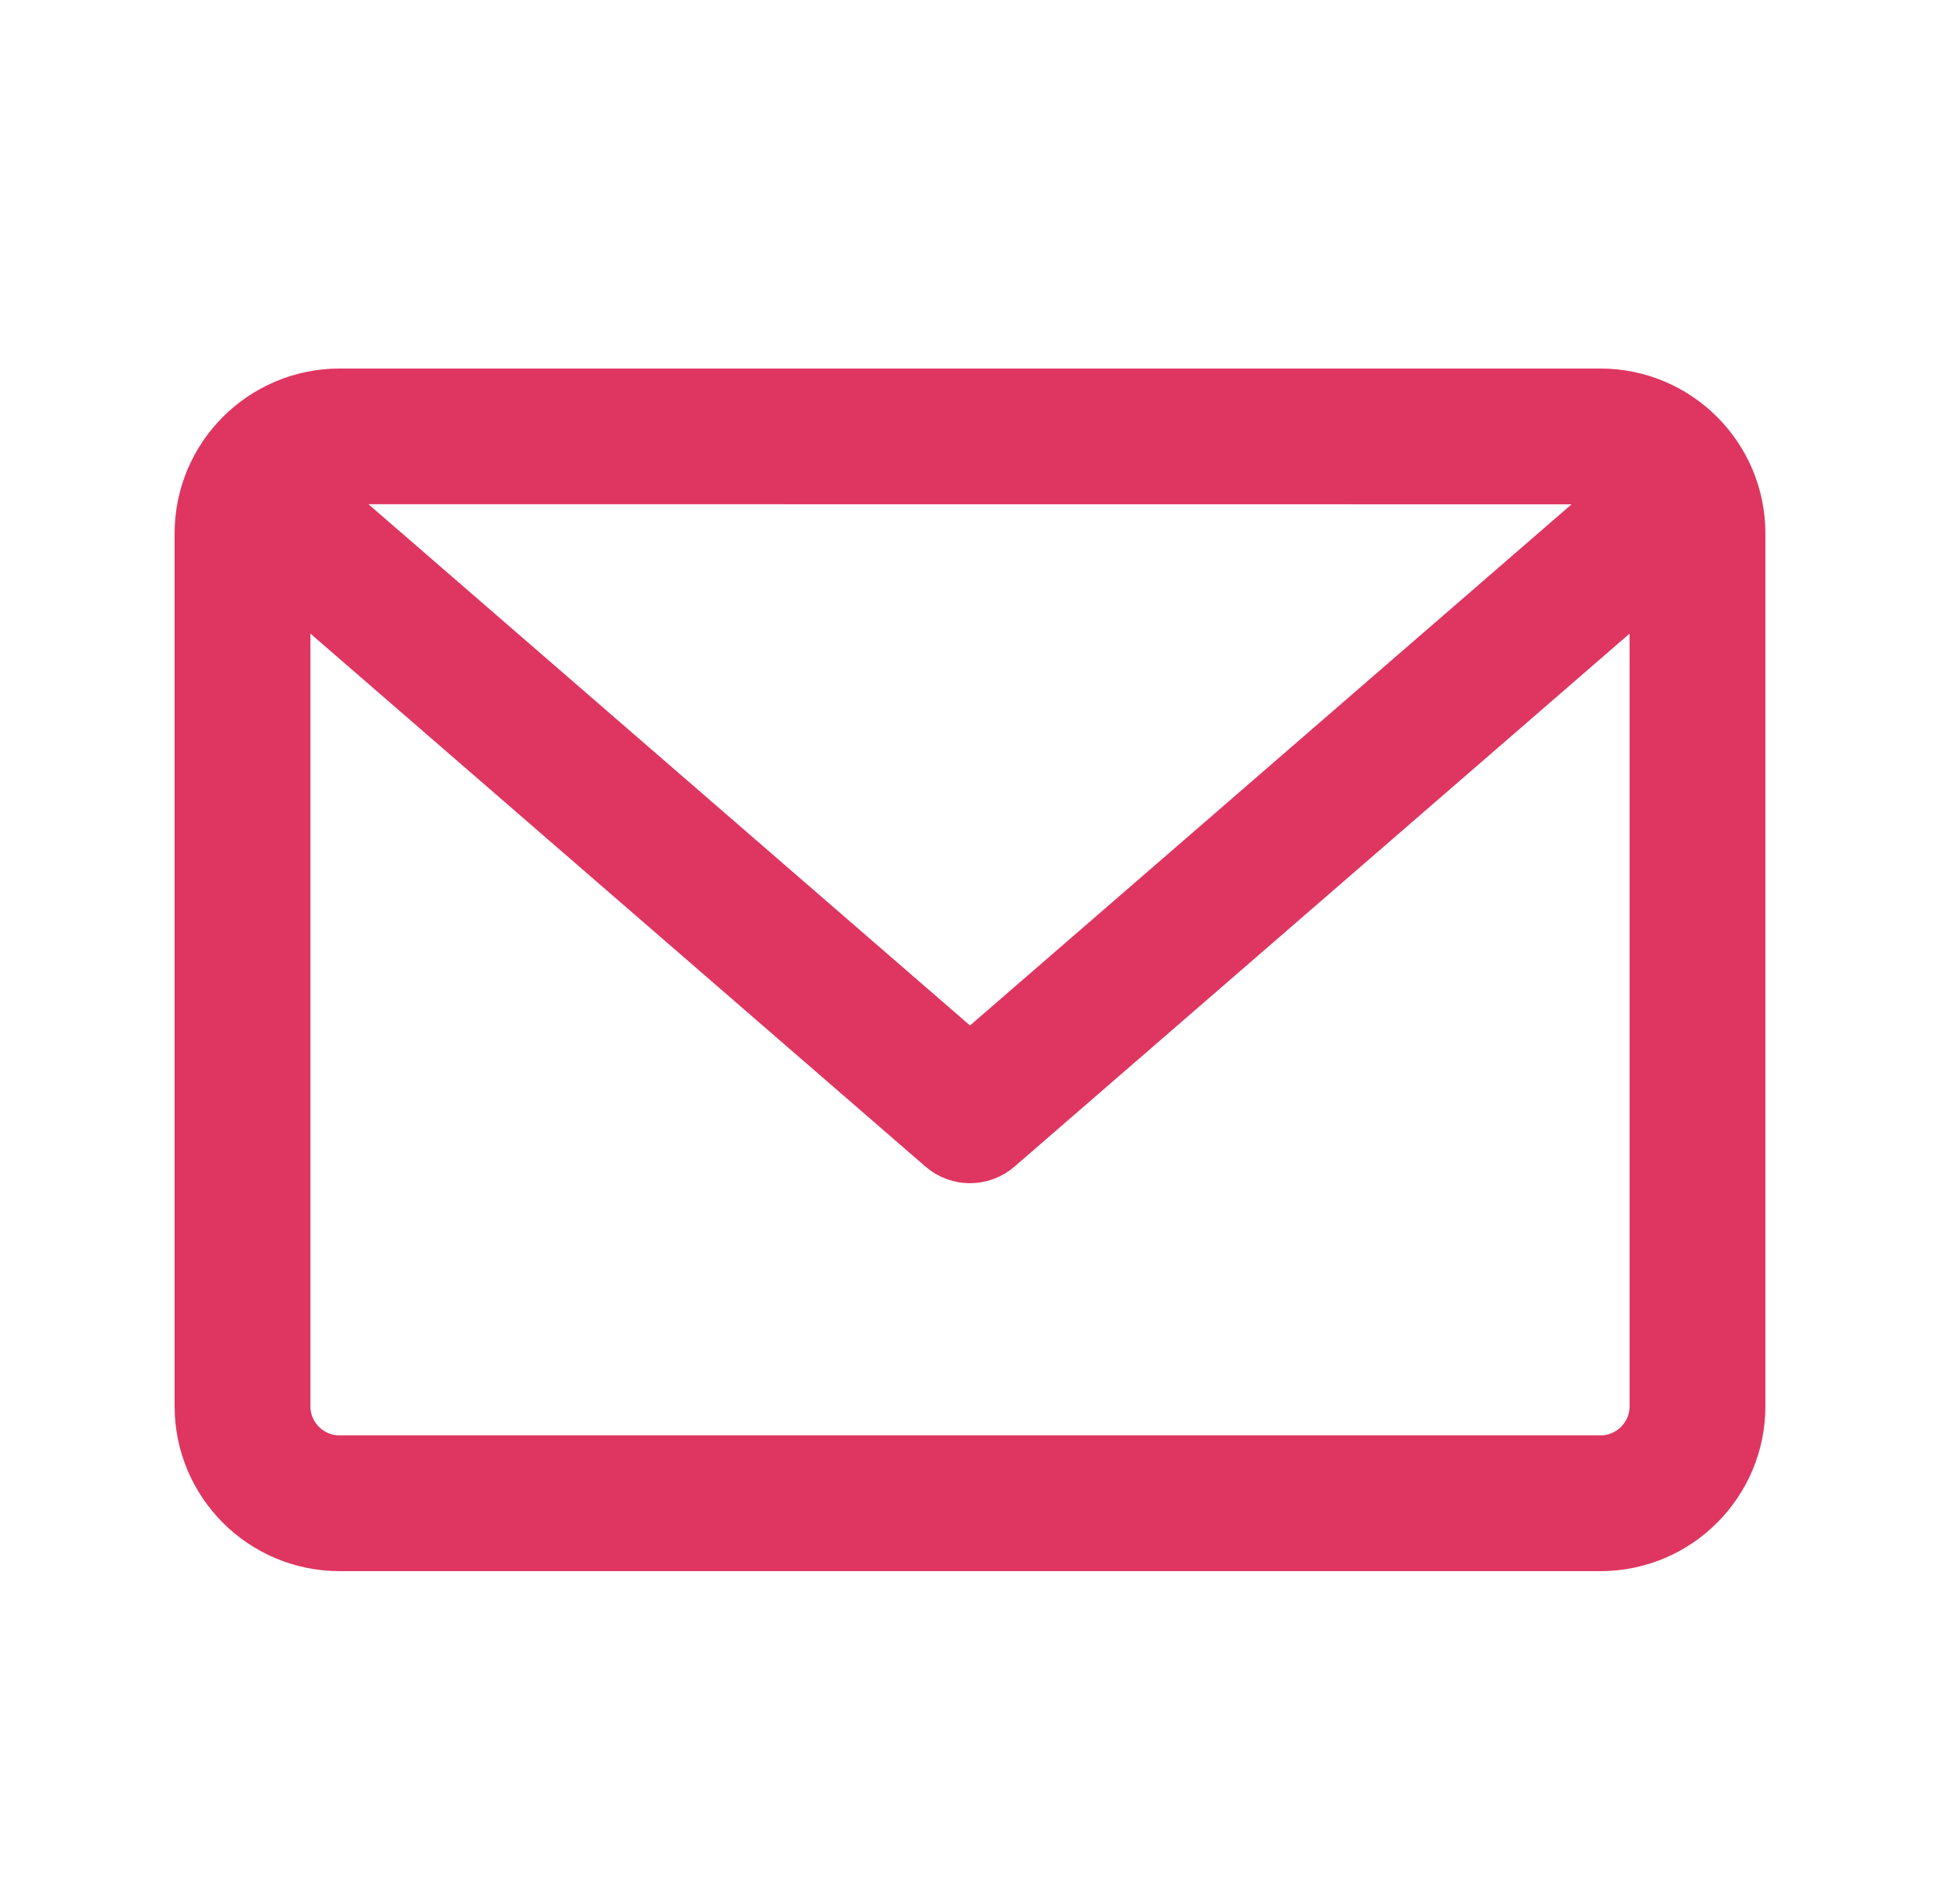
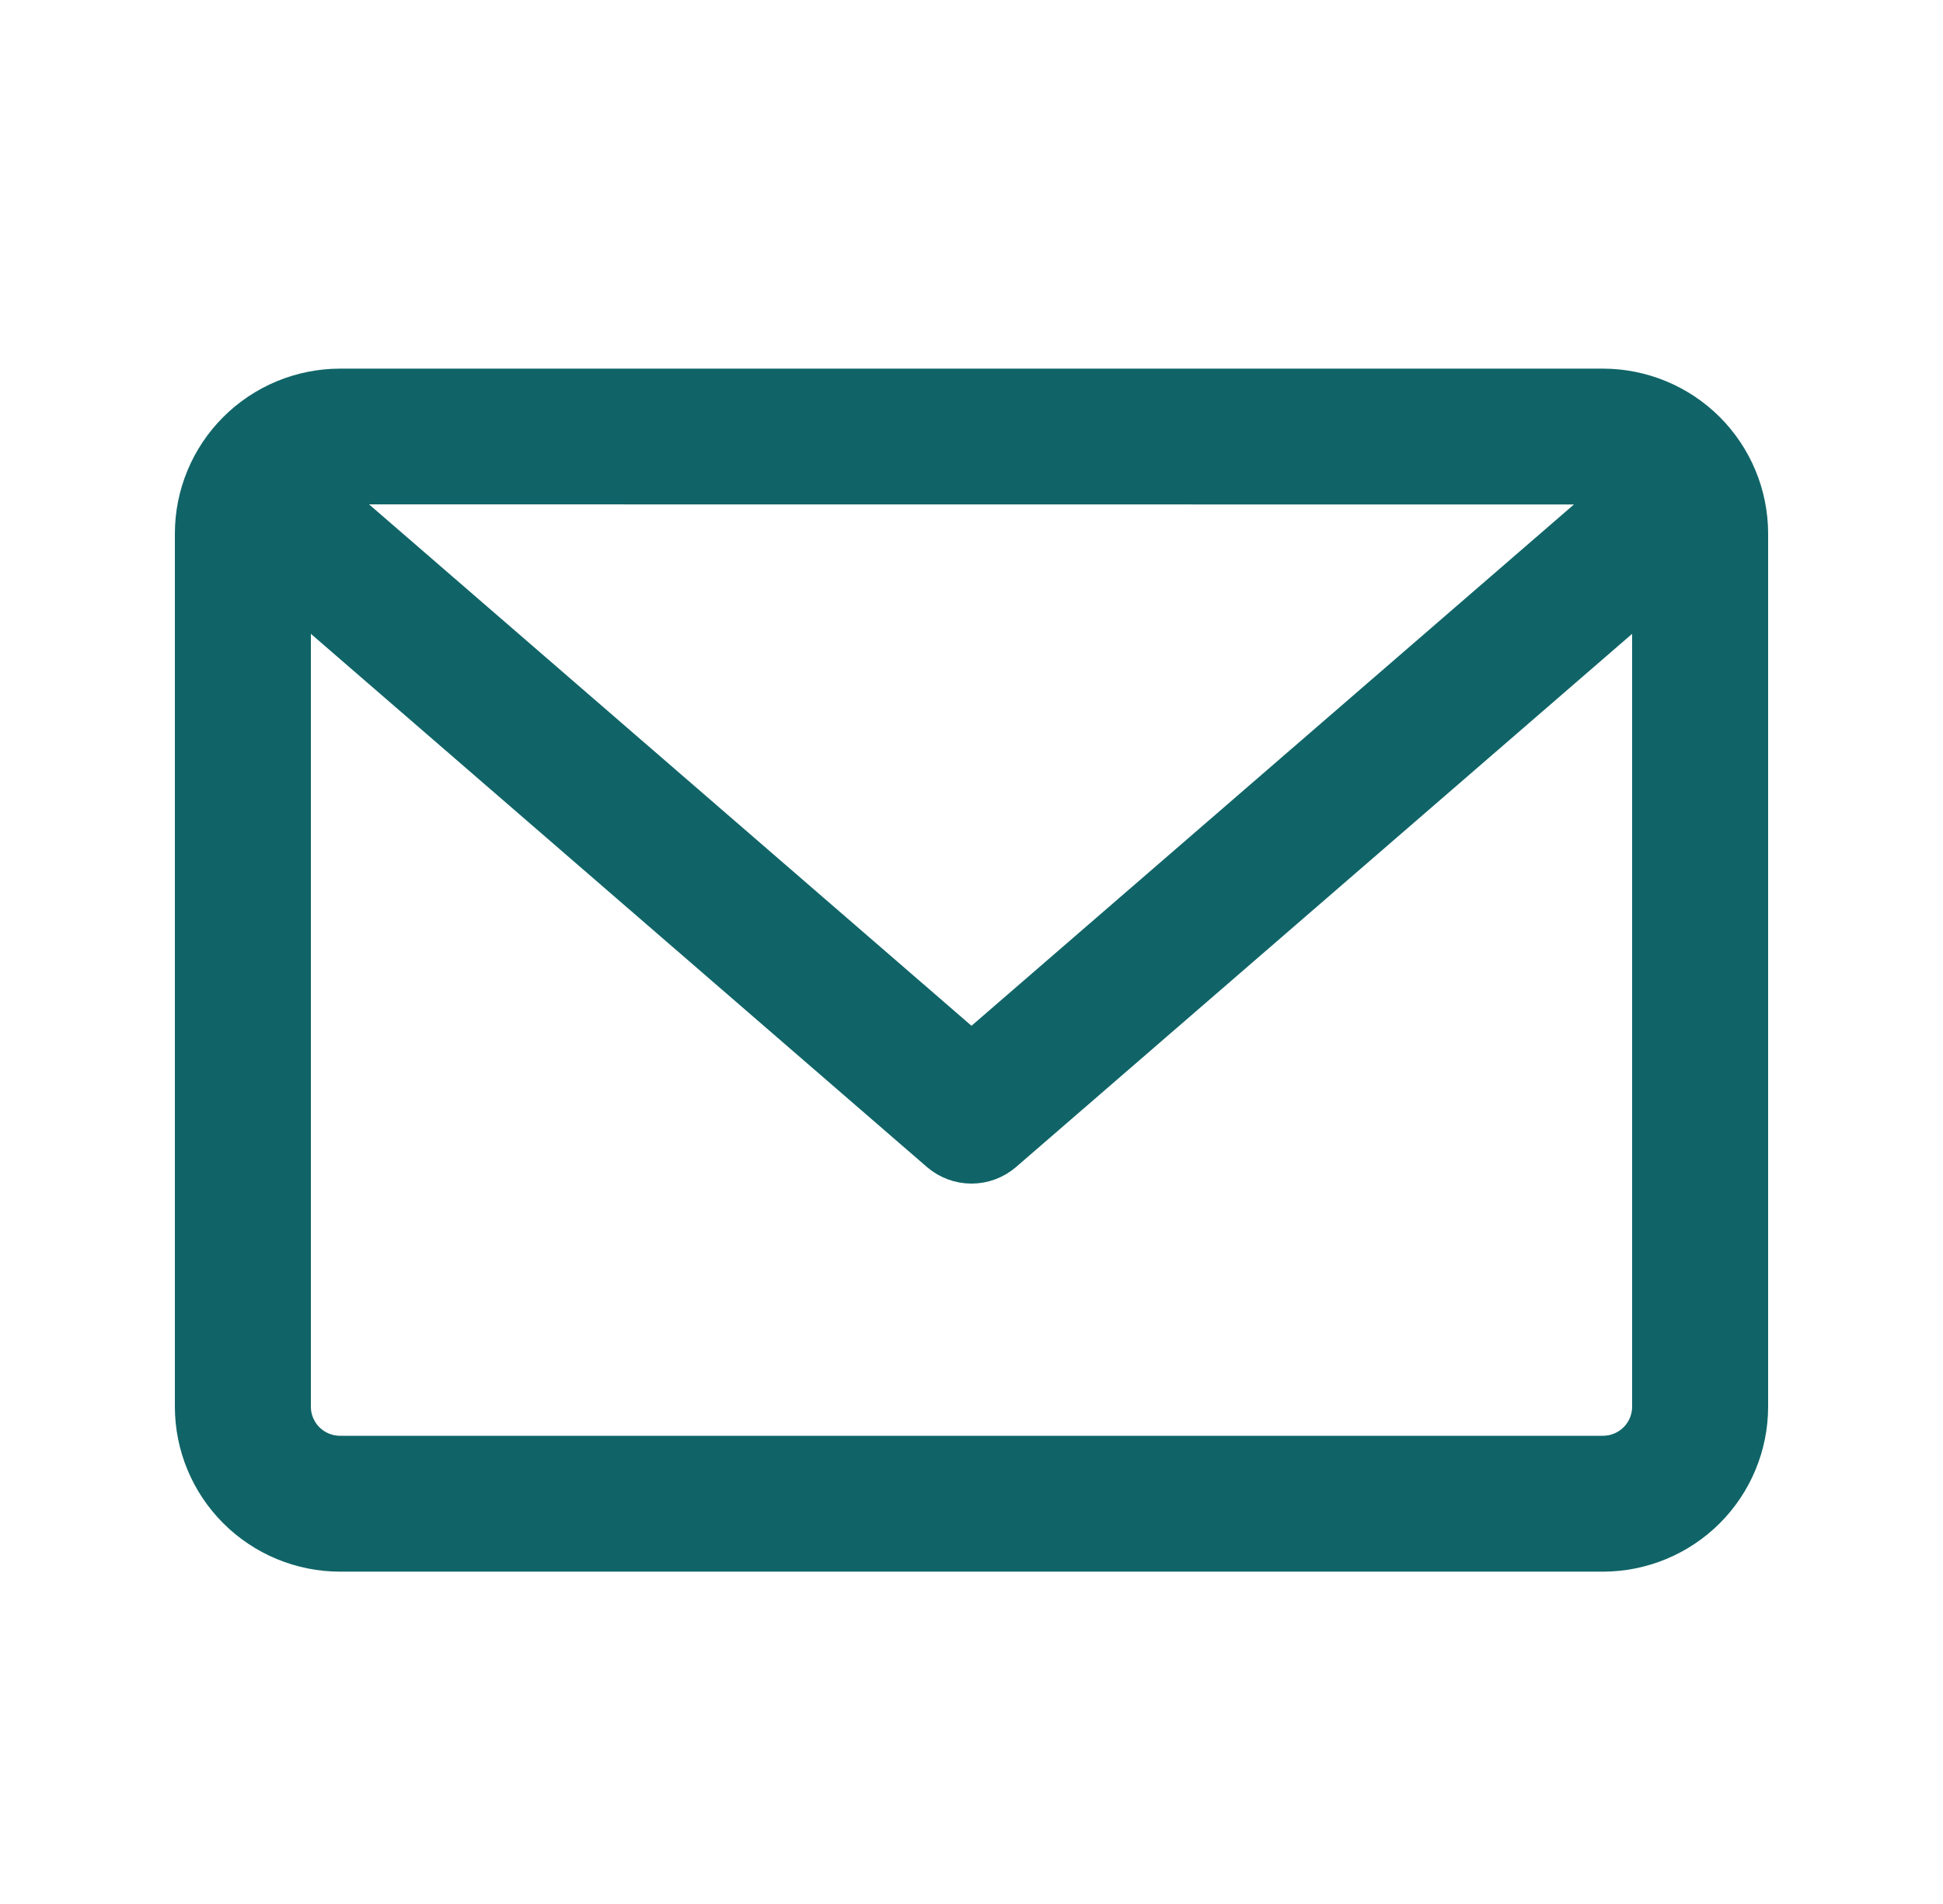
- <svg xmlns="http://www.w3.org/2000/svg" width="50" height="49.065" viewBox="0 0 50 49.065">
-   <g id="email" transform="translate(-5489 -2706)">
-     <g id="email-2" data-name="email" transform="translate(248 71)">
-       <path id="email-3" data-name="email" d="M36.25,59.882H3.75A3.754,3.754,0,0,0,0,63.632v22.5a3.754,3.754,0,0,0,3.75,3.75h32.5A3.754,3.754,0,0,0,40,86.132v-22.5A3.754,3.754,0,0,0,36.25,59.882Zm0,2.5a1.243,1.243,0,0,1,.479.1L20,76.978,3.271,62.479a1.244,1.244,0,0,1,.479-.1Zm0,25H3.75a1.251,1.251,0,0,1-1.25-1.25V65.12L19.181,79.577a1.252,1.252,0,0,0,1.638,0L37.5,65.12V86.132A1.251,1.251,0,0,1,36.25,87.382Z" transform="translate(5246 2585.118)" fill="#df3661" stroke="#df3661" stroke-width="1" />
-     </g>
-     <rect id="Retângulo_72" data-name="Retângulo 72" width="50" height="49.065" transform="translate(5489 2706)" fill="none" />
-   </g>
+ <svg xmlns="http://www.w3.org/2000/svg" width="50" height="49" viewBox="0 0 50 49" fill="none">
+   <path d="M41.25 9.987H8.75C7.756 9.988 6.803 10.383 6.1 11.085C5.396 11.787 5.001 12.739 5 13.732V36.202C5.001 37.195 5.396 38.147 6.1 38.849C6.803 39.551 7.756 39.946 8.75 39.947H41.25C42.244 39.946 43.197 39.551 43.901 38.849C44.603 38.147 44.999 37.195 45 36.202V13.732C44.999 12.739 44.603 11.787 43.901 11.085C43.197 10.383 42.244 9.988 41.25 9.987V9.987ZM41.25 12.483C41.415 12.485 41.578 12.519 41.729 12.583L25 27.06L8.271 12.58C8.422 12.516 8.585 12.482 8.75 12.48L41.25 12.483ZM41.25 37.45H8.75C8.419 37.45 8.101 37.319 7.866 37.084C7.632 36.85 7.5 36.533 7.5 36.202V15.218L24.181 29.656C24.409 29.852 24.699 29.96 25 29.96C25.301 29.96 25.591 29.852 25.819 29.656L42.5 15.218V36.202C42.5 36.533 42.368 36.85 42.134 37.084C41.899 37.319 41.581 37.45 41.25 37.45Z" fill="#106467" stroke="#106467" />
</svg>
